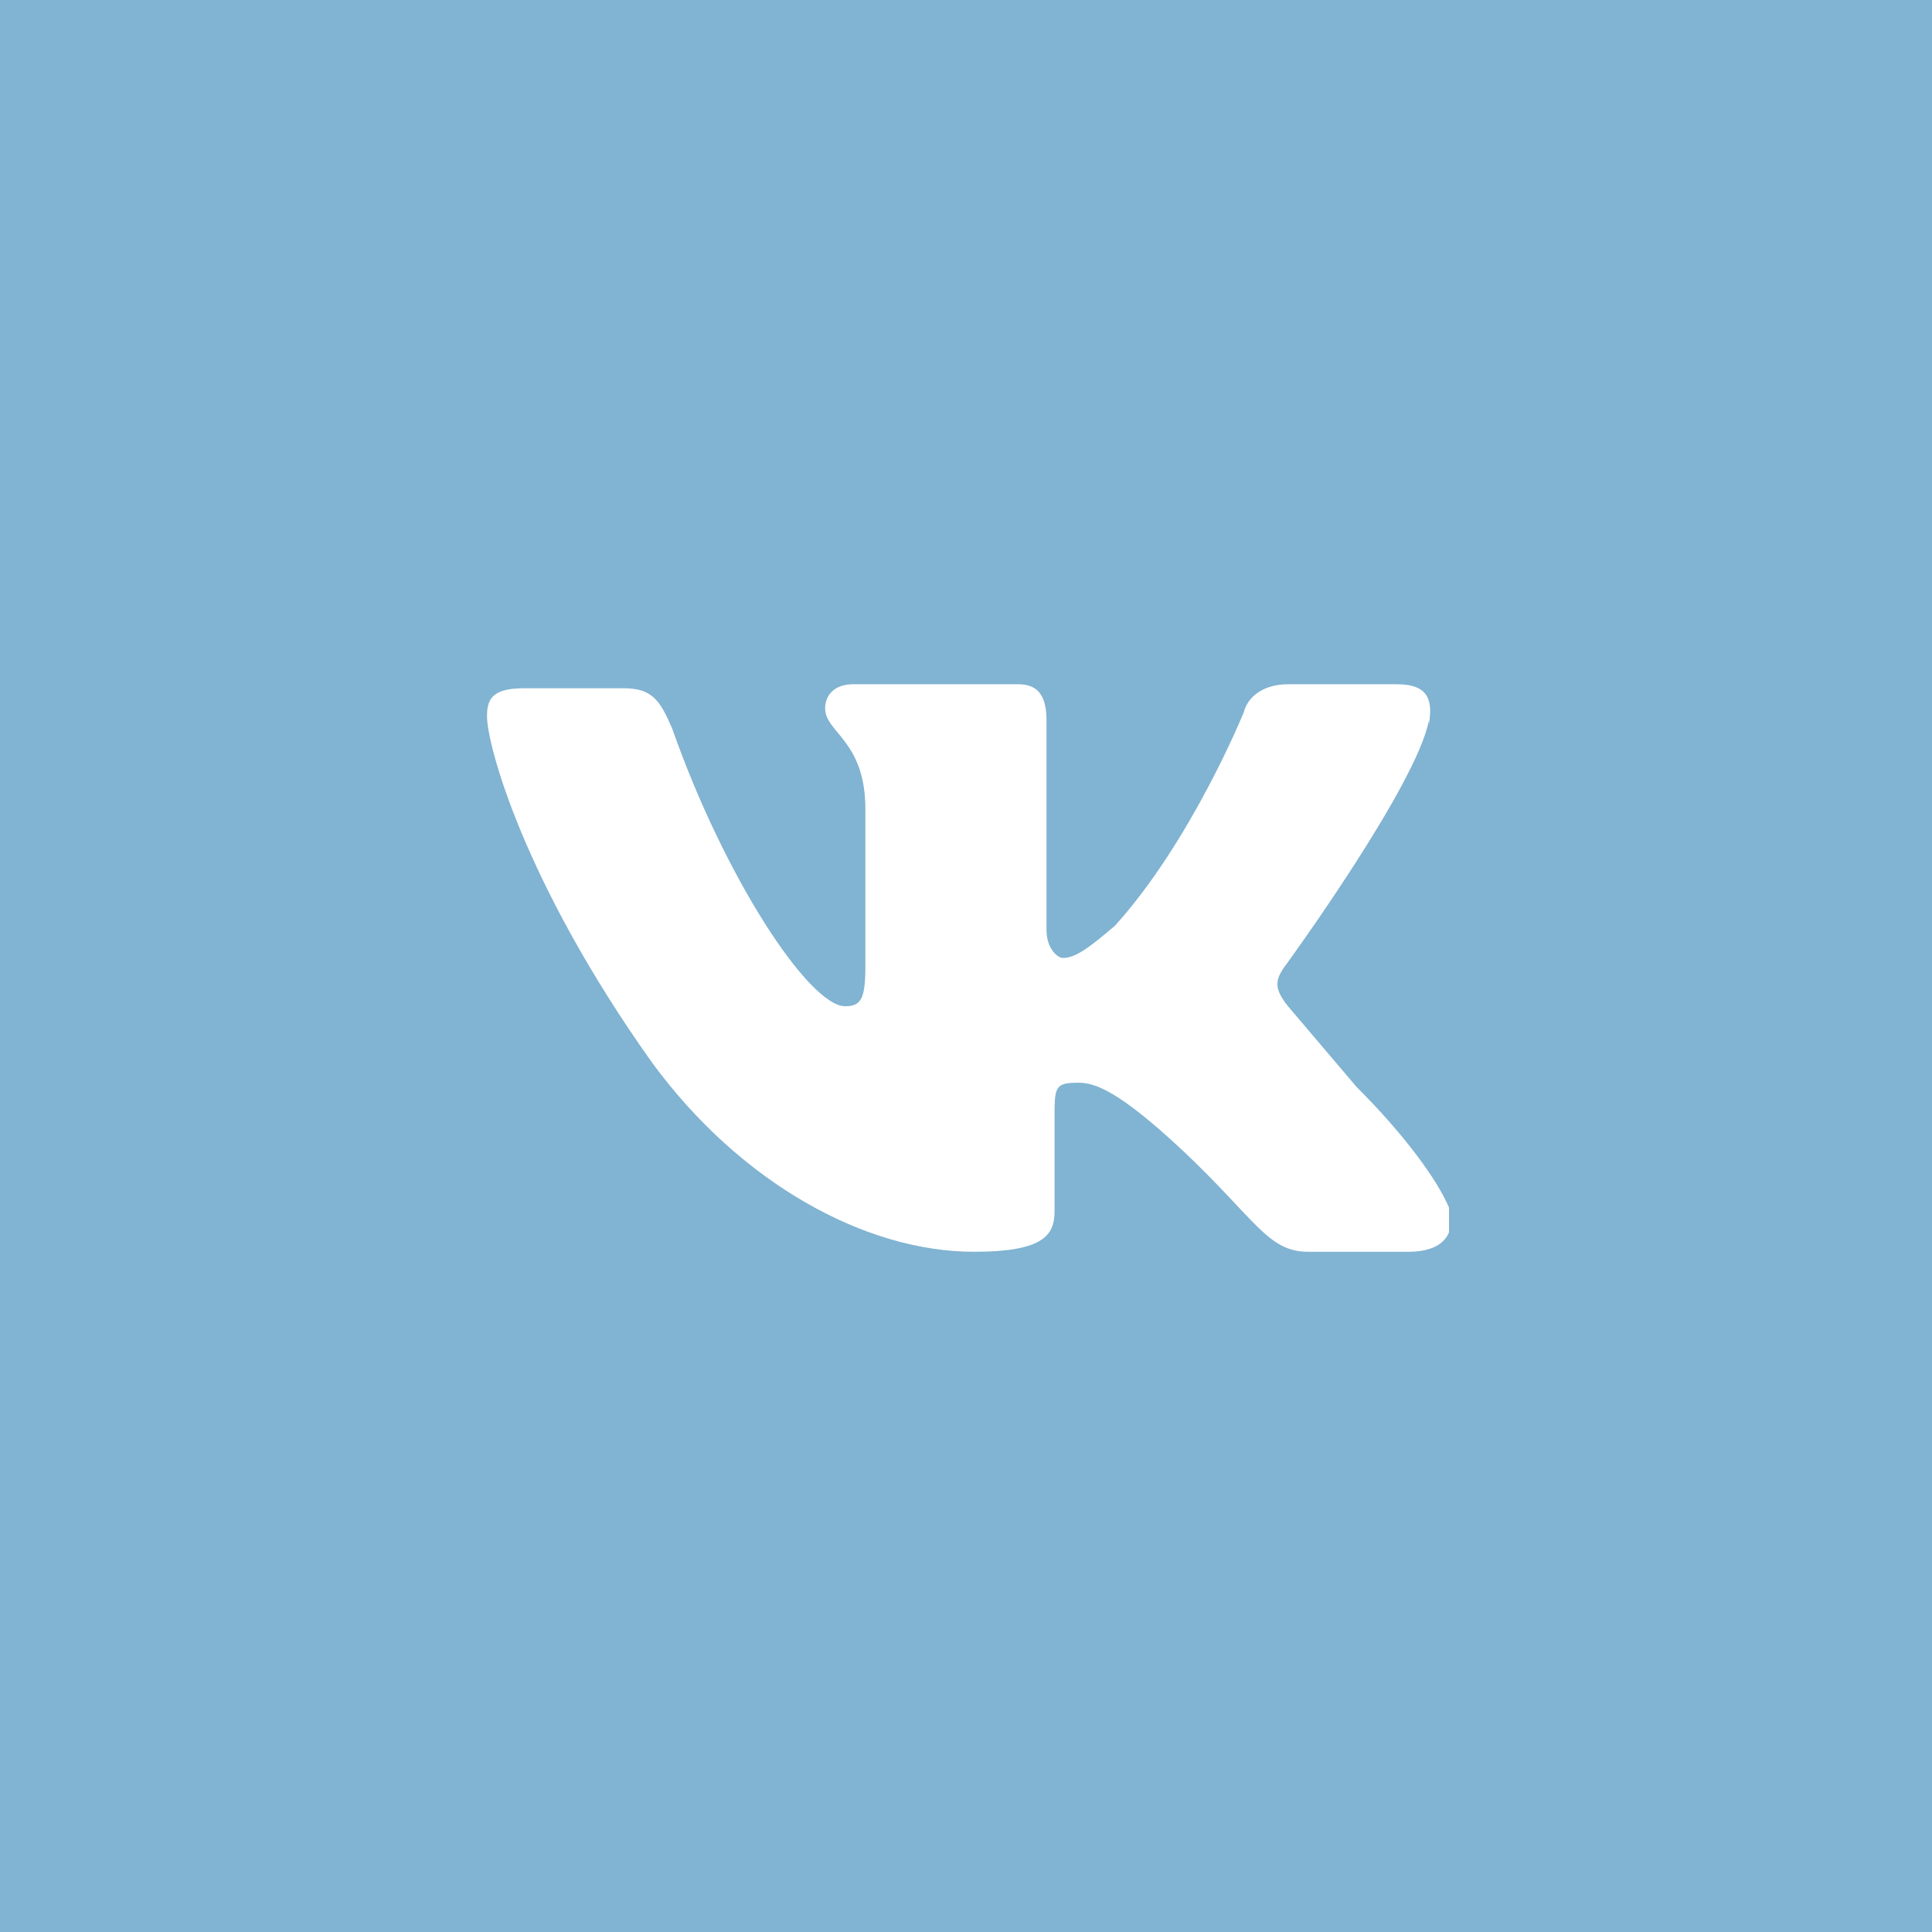
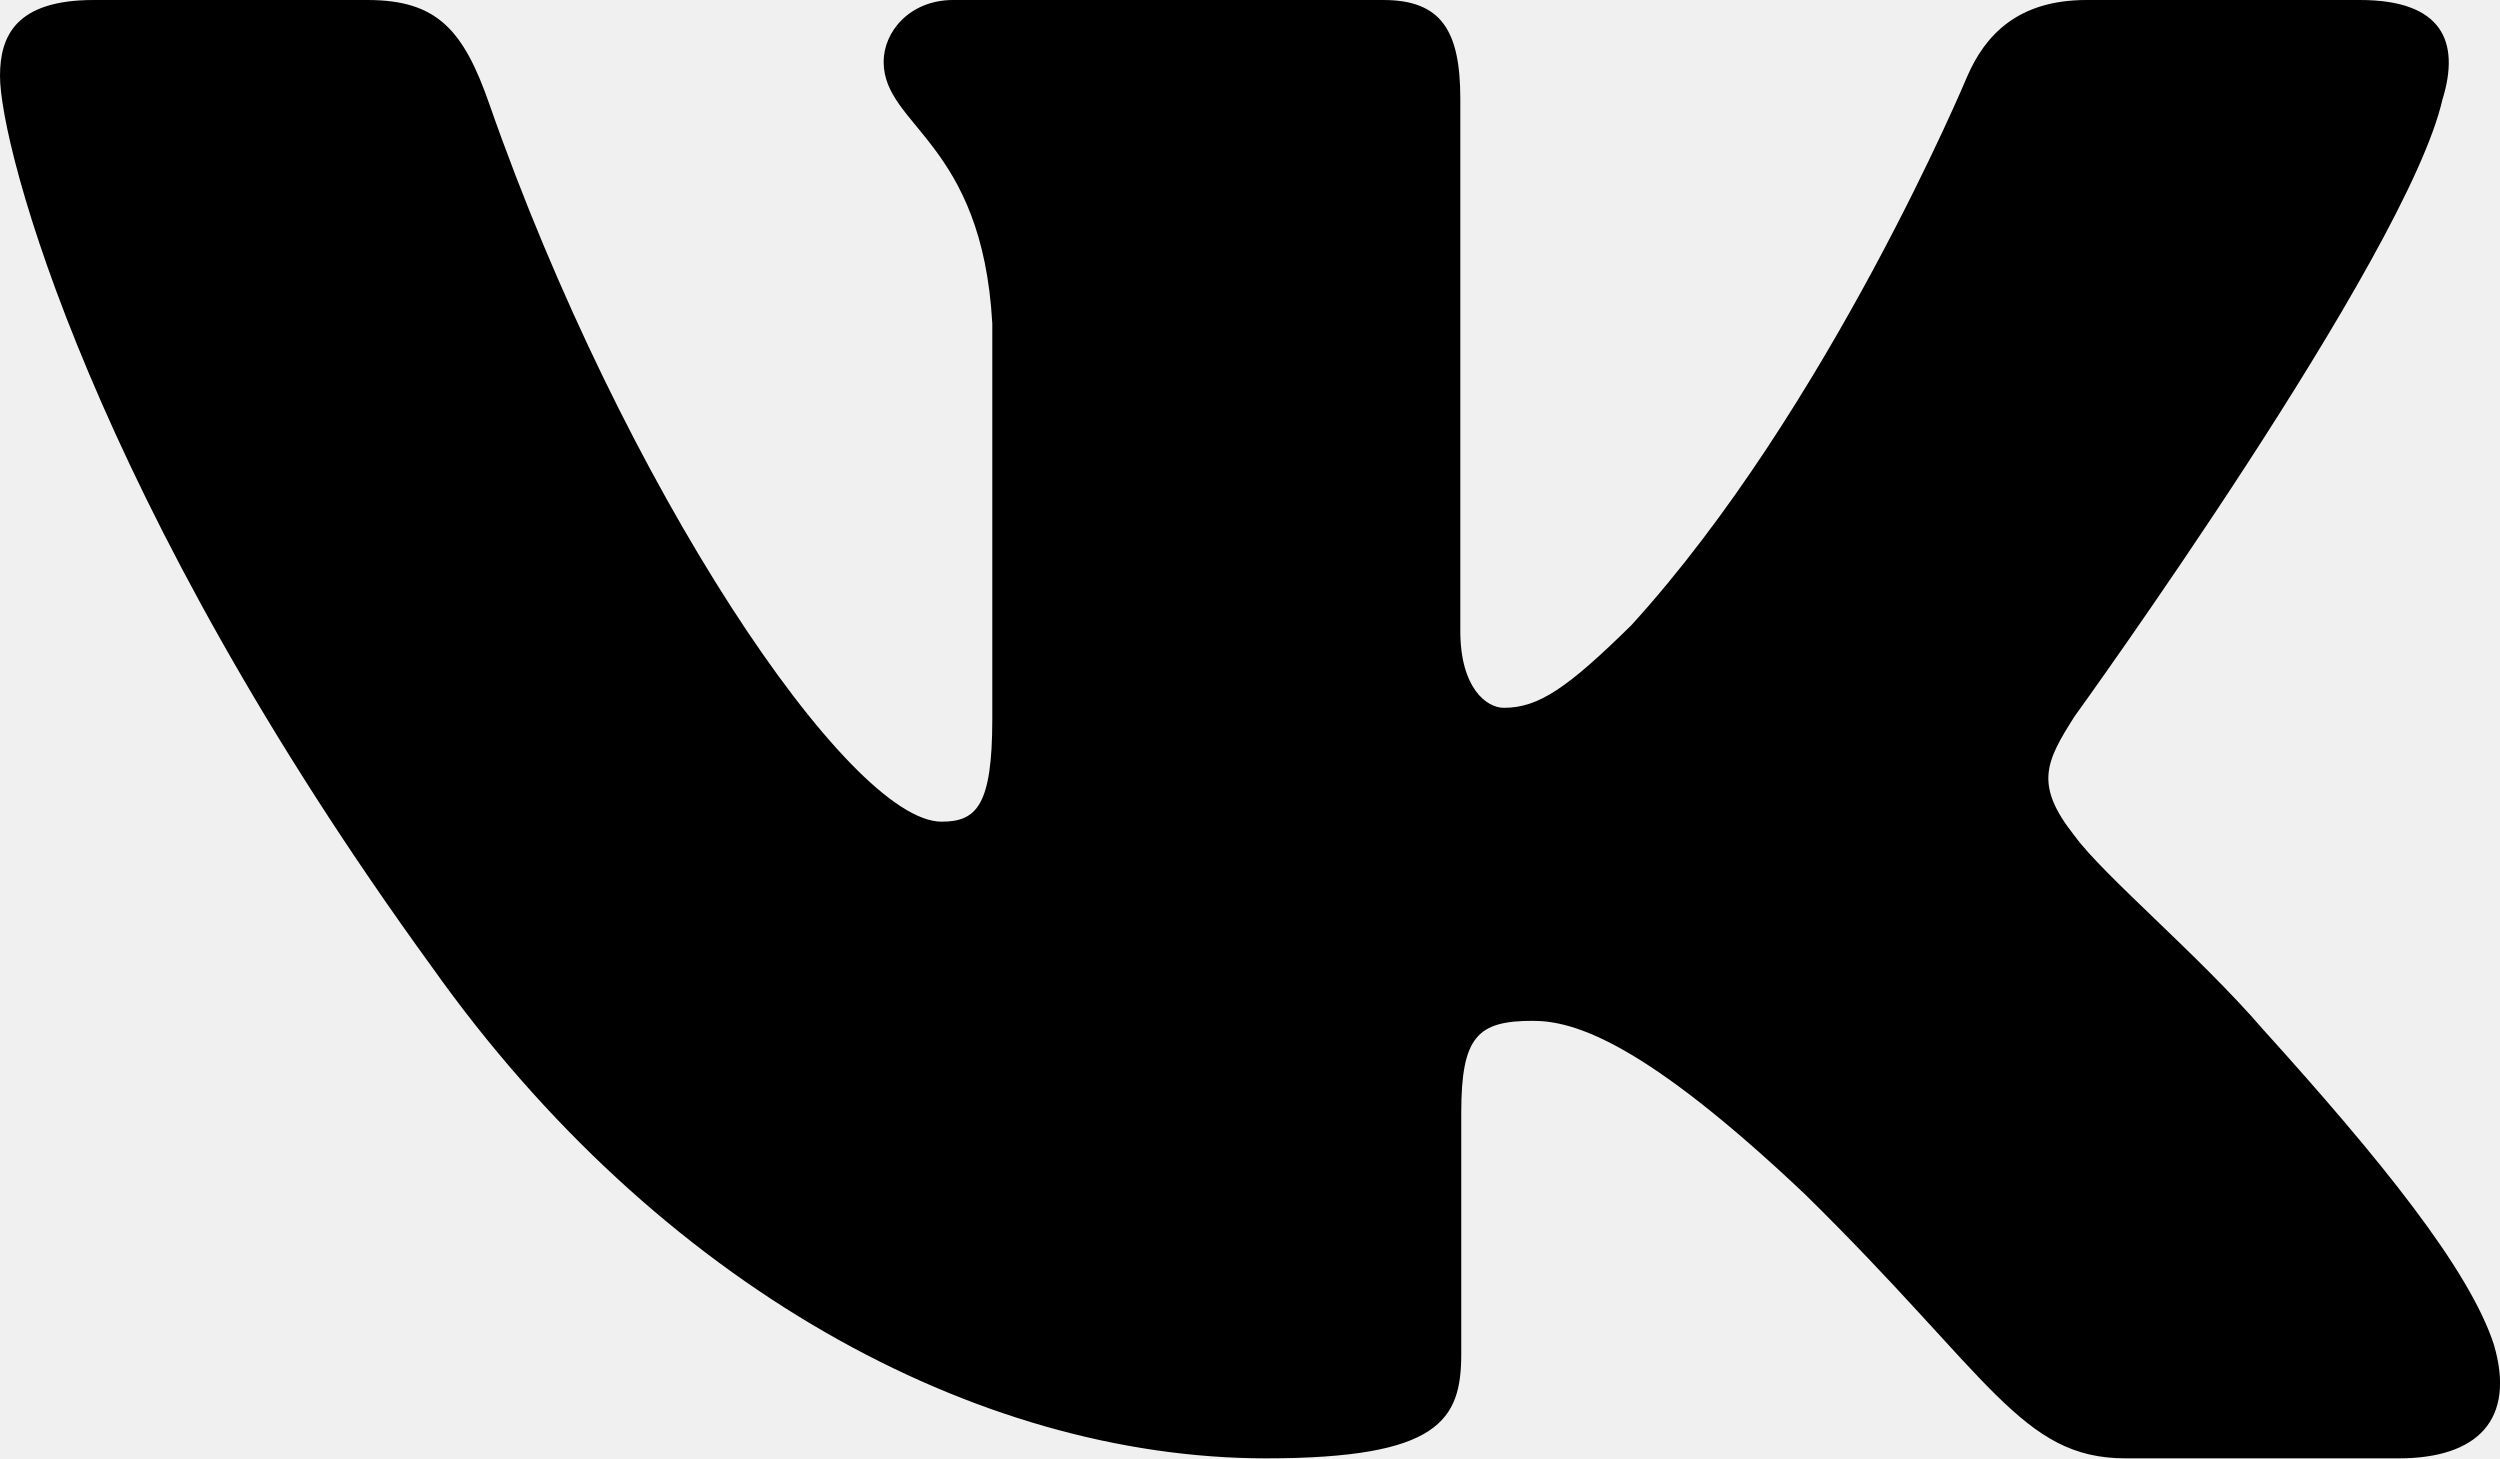
- <svg xmlns="http://www.w3.org/2000/svg" viewBox="0 0 48 48">
-   <path fill="#81B3D2" d="M0 0h48v48H0z" />
-   <g clip-path="url(#a)">
-     <path fill="#fff" fill-rule="evenodd" d="M35.5 18c.1-.6 0-1-.8-1H32c-.6 0-1 .3-1.1.7 0 0-1.3 3.2-3.2 5.3-.7.6-1 .8-1.3.8-.1 0-.4-.2-.4-.7v-5.2c0-.6-.2-.9-.7-.9h-4.1c-.5 0-.7.3-.7.6 0 .6 1 .8 1 2.5V24c0 .8-.1 1-.5 1-.9 0-3-3.2-4.3-6.9-.3-.7-.5-1-1.2-1H13c-.8 0-.9.3-.9.7 0 .7.9 4.1 4.1 8.6 2.2 3 5.3 4.7 8 4.7 1.7 0 2-.4 2-1v-2.3c0-.8 0-.9.6-.9.4 0 1 .2 2.6 1.7 1.8 1.7 2.1 2.5 3.1 2.5H35c.8 0 1.2-.4 1-1.1-.3-.7-1.1-1.8-2.3-3L32 25c-.4-.5-.3-.7 0-1.1 0 0 3.2-4.4 3.5-6Z" clip-rule="evenodd" />
-   </g>
-   <defs>
-     <clipPath id="a">
-       <path fill="#fff" d="M12 12h24v24H12z" />
-     </clipPath>
-   </defs>
+ <svg xmlns="http://www.w3.org/2000/svg" width="24" height="14" viewBox="0 0 24 14">
+   <path fill-rule="evenodd" clip-rule="evenodd" d="M23.45 0.948C23.616 0.402 23.45 0 22.655 0H20.03C19.362 0 19.054 0.347 18.887 0.73C18.887 0.73 17.552 3.926 15.661 6.002C15.049 6.604 14.771 6.795 14.437 6.795C14.27 6.795 14.019 6.604 14.019 6.057V0.948C14.019 0.292 13.835 0 13.279 0H9.151C8.734 0 8.483 0.304 8.483 0.593C8.483 1.214 9.429 1.358 9.526 3.106V6.904C9.526 7.737 9.373 7.888 9.039 7.888C8.149 7.888 5.984 4.677 4.699 1.003C4.45 0.288 4.198 0 3.527 0H0.9C0.15 0 0 0.347 0 0.73C0 1.412 0.89 4.8 4.145 9.281C6.315 12.341 9.37 14 12.153 14C13.822 14 14.028 13.632 14.028 12.997V10.684C14.028 9.947 14.186 9.8 14.715 9.8C15.105 9.8 15.772 9.992 17.33 11.467C19.11 13.216 19.403 14 20.405 14H23.03C23.78 14 24.156 13.632 23.94 12.904C23.702 12.18 22.852 11.129 21.725 9.882C21.113 9.172 20.195 8.407 19.916 8.024C19.527 7.533 19.638 7.314 19.916 6.877C19.916 6.877 23.116 2.451 23.449 0.948H23.45Z" />
</svg>
